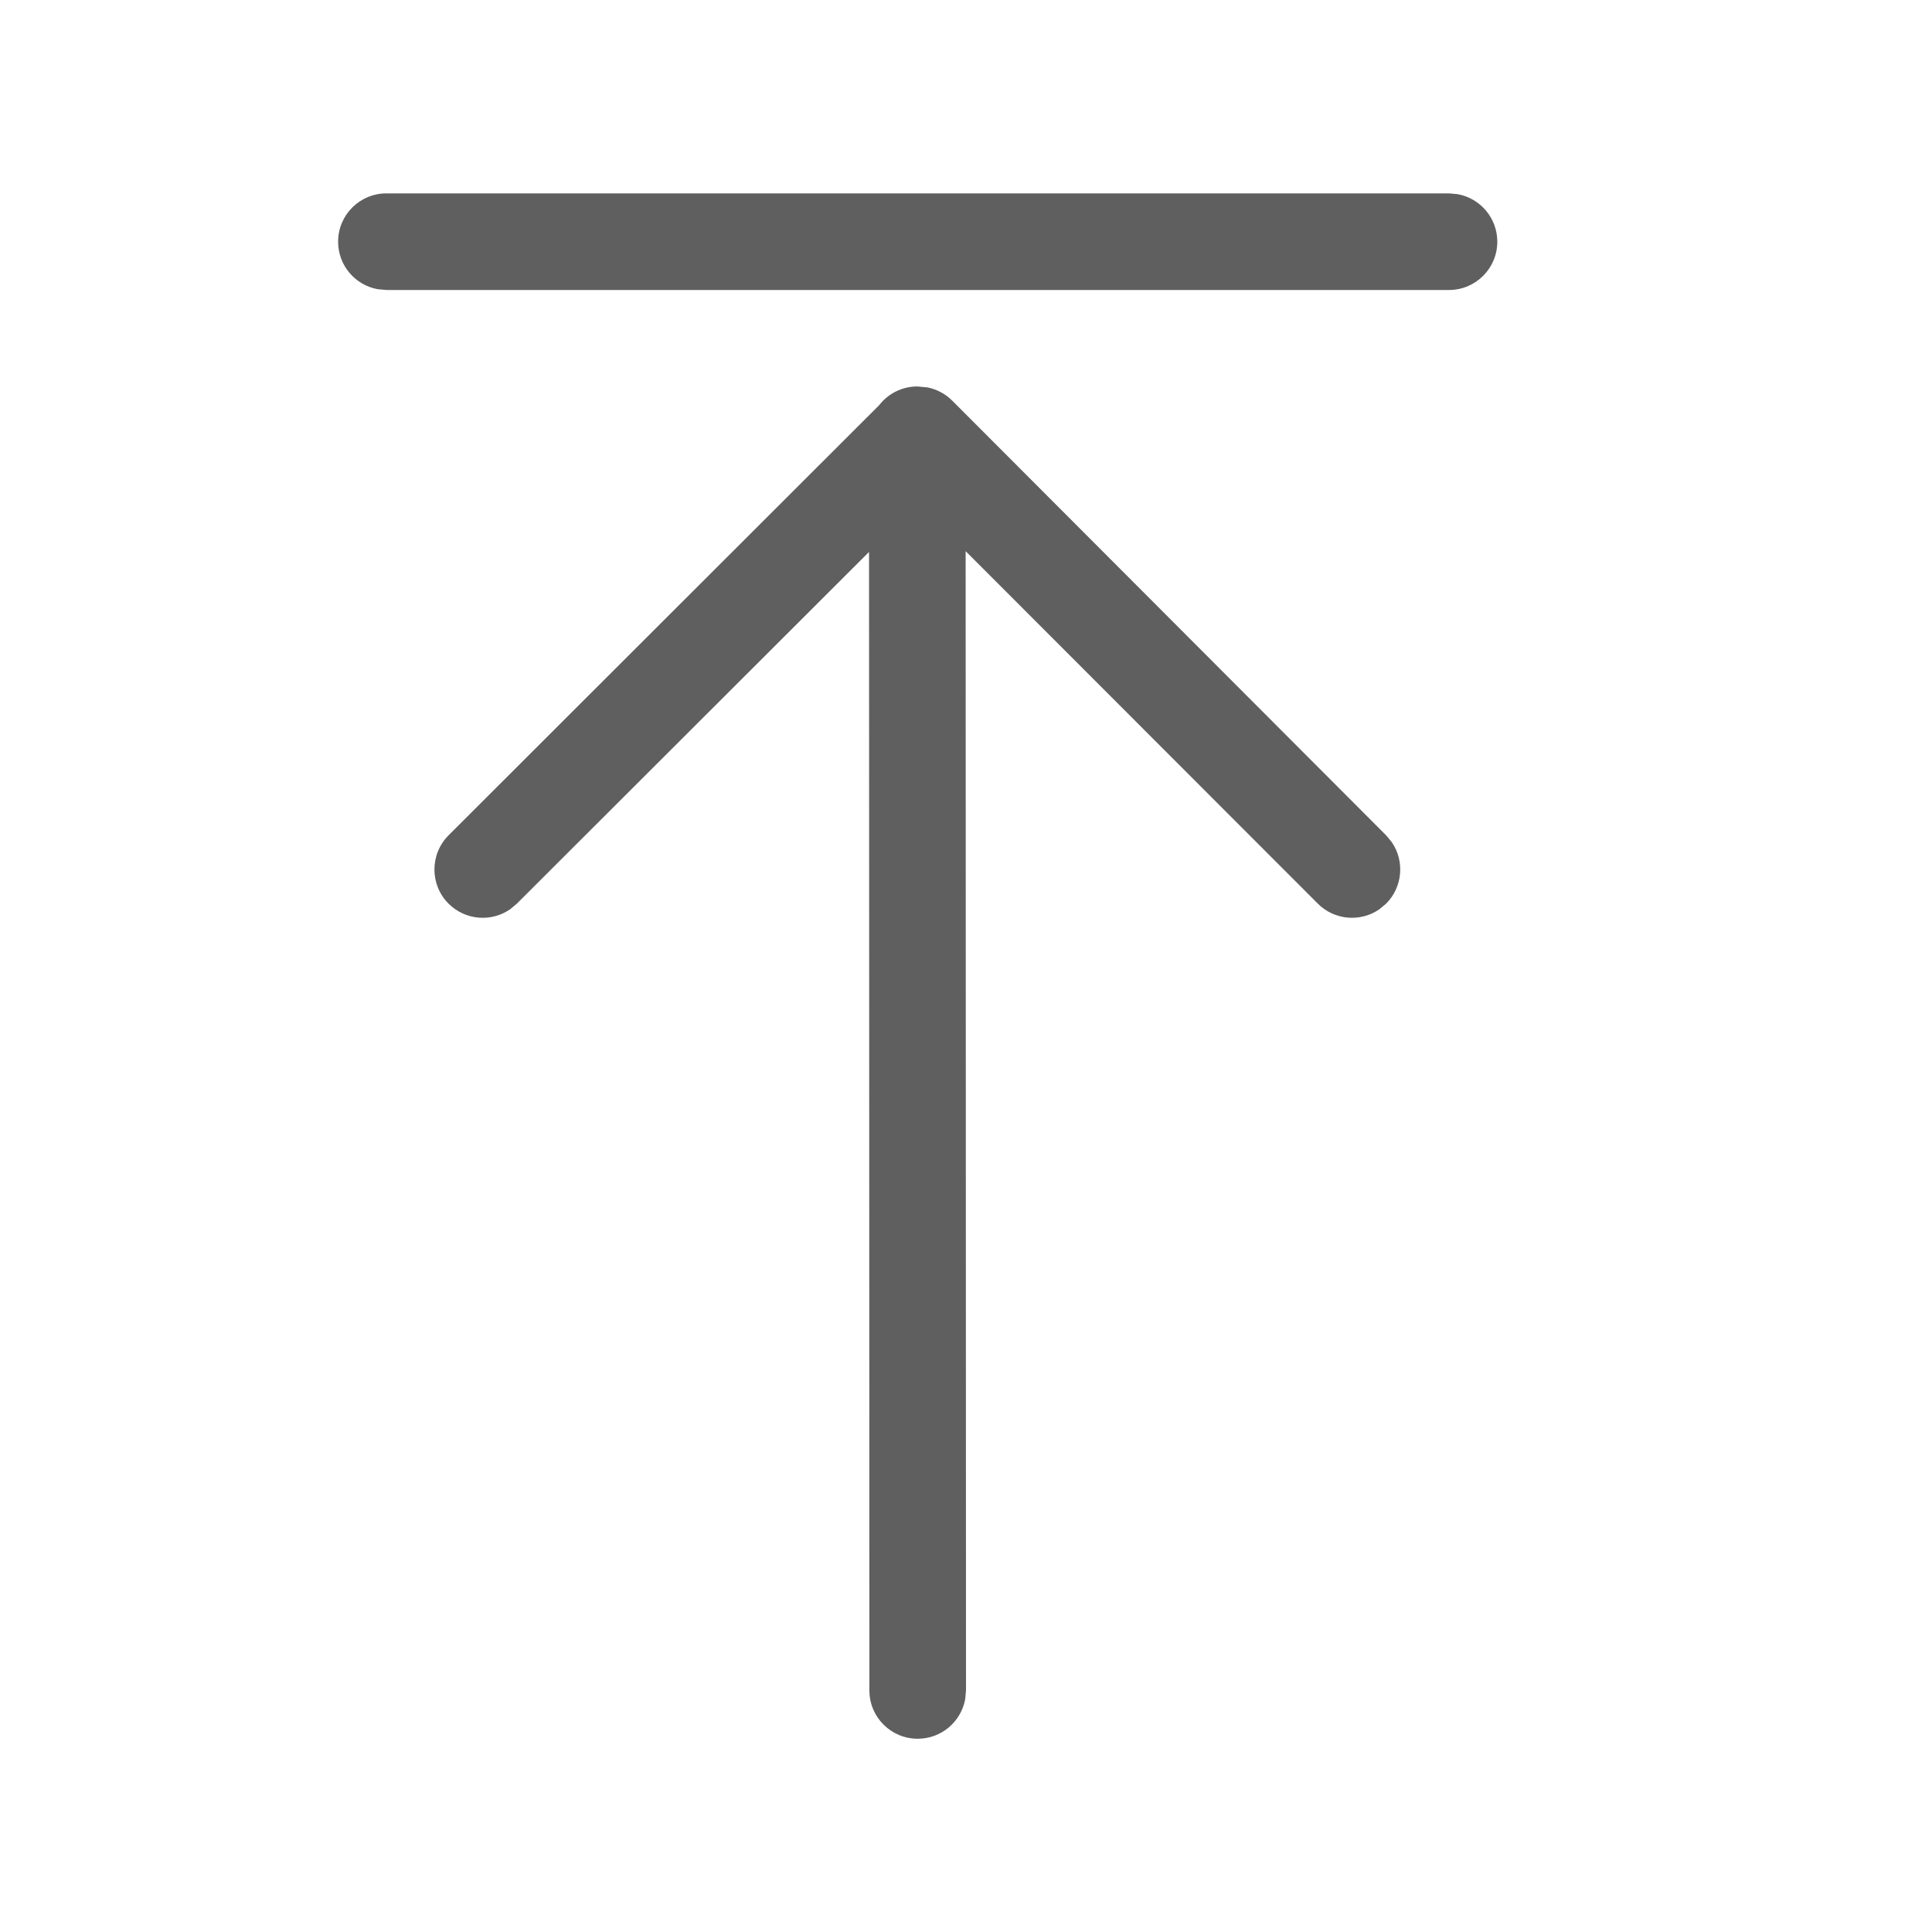
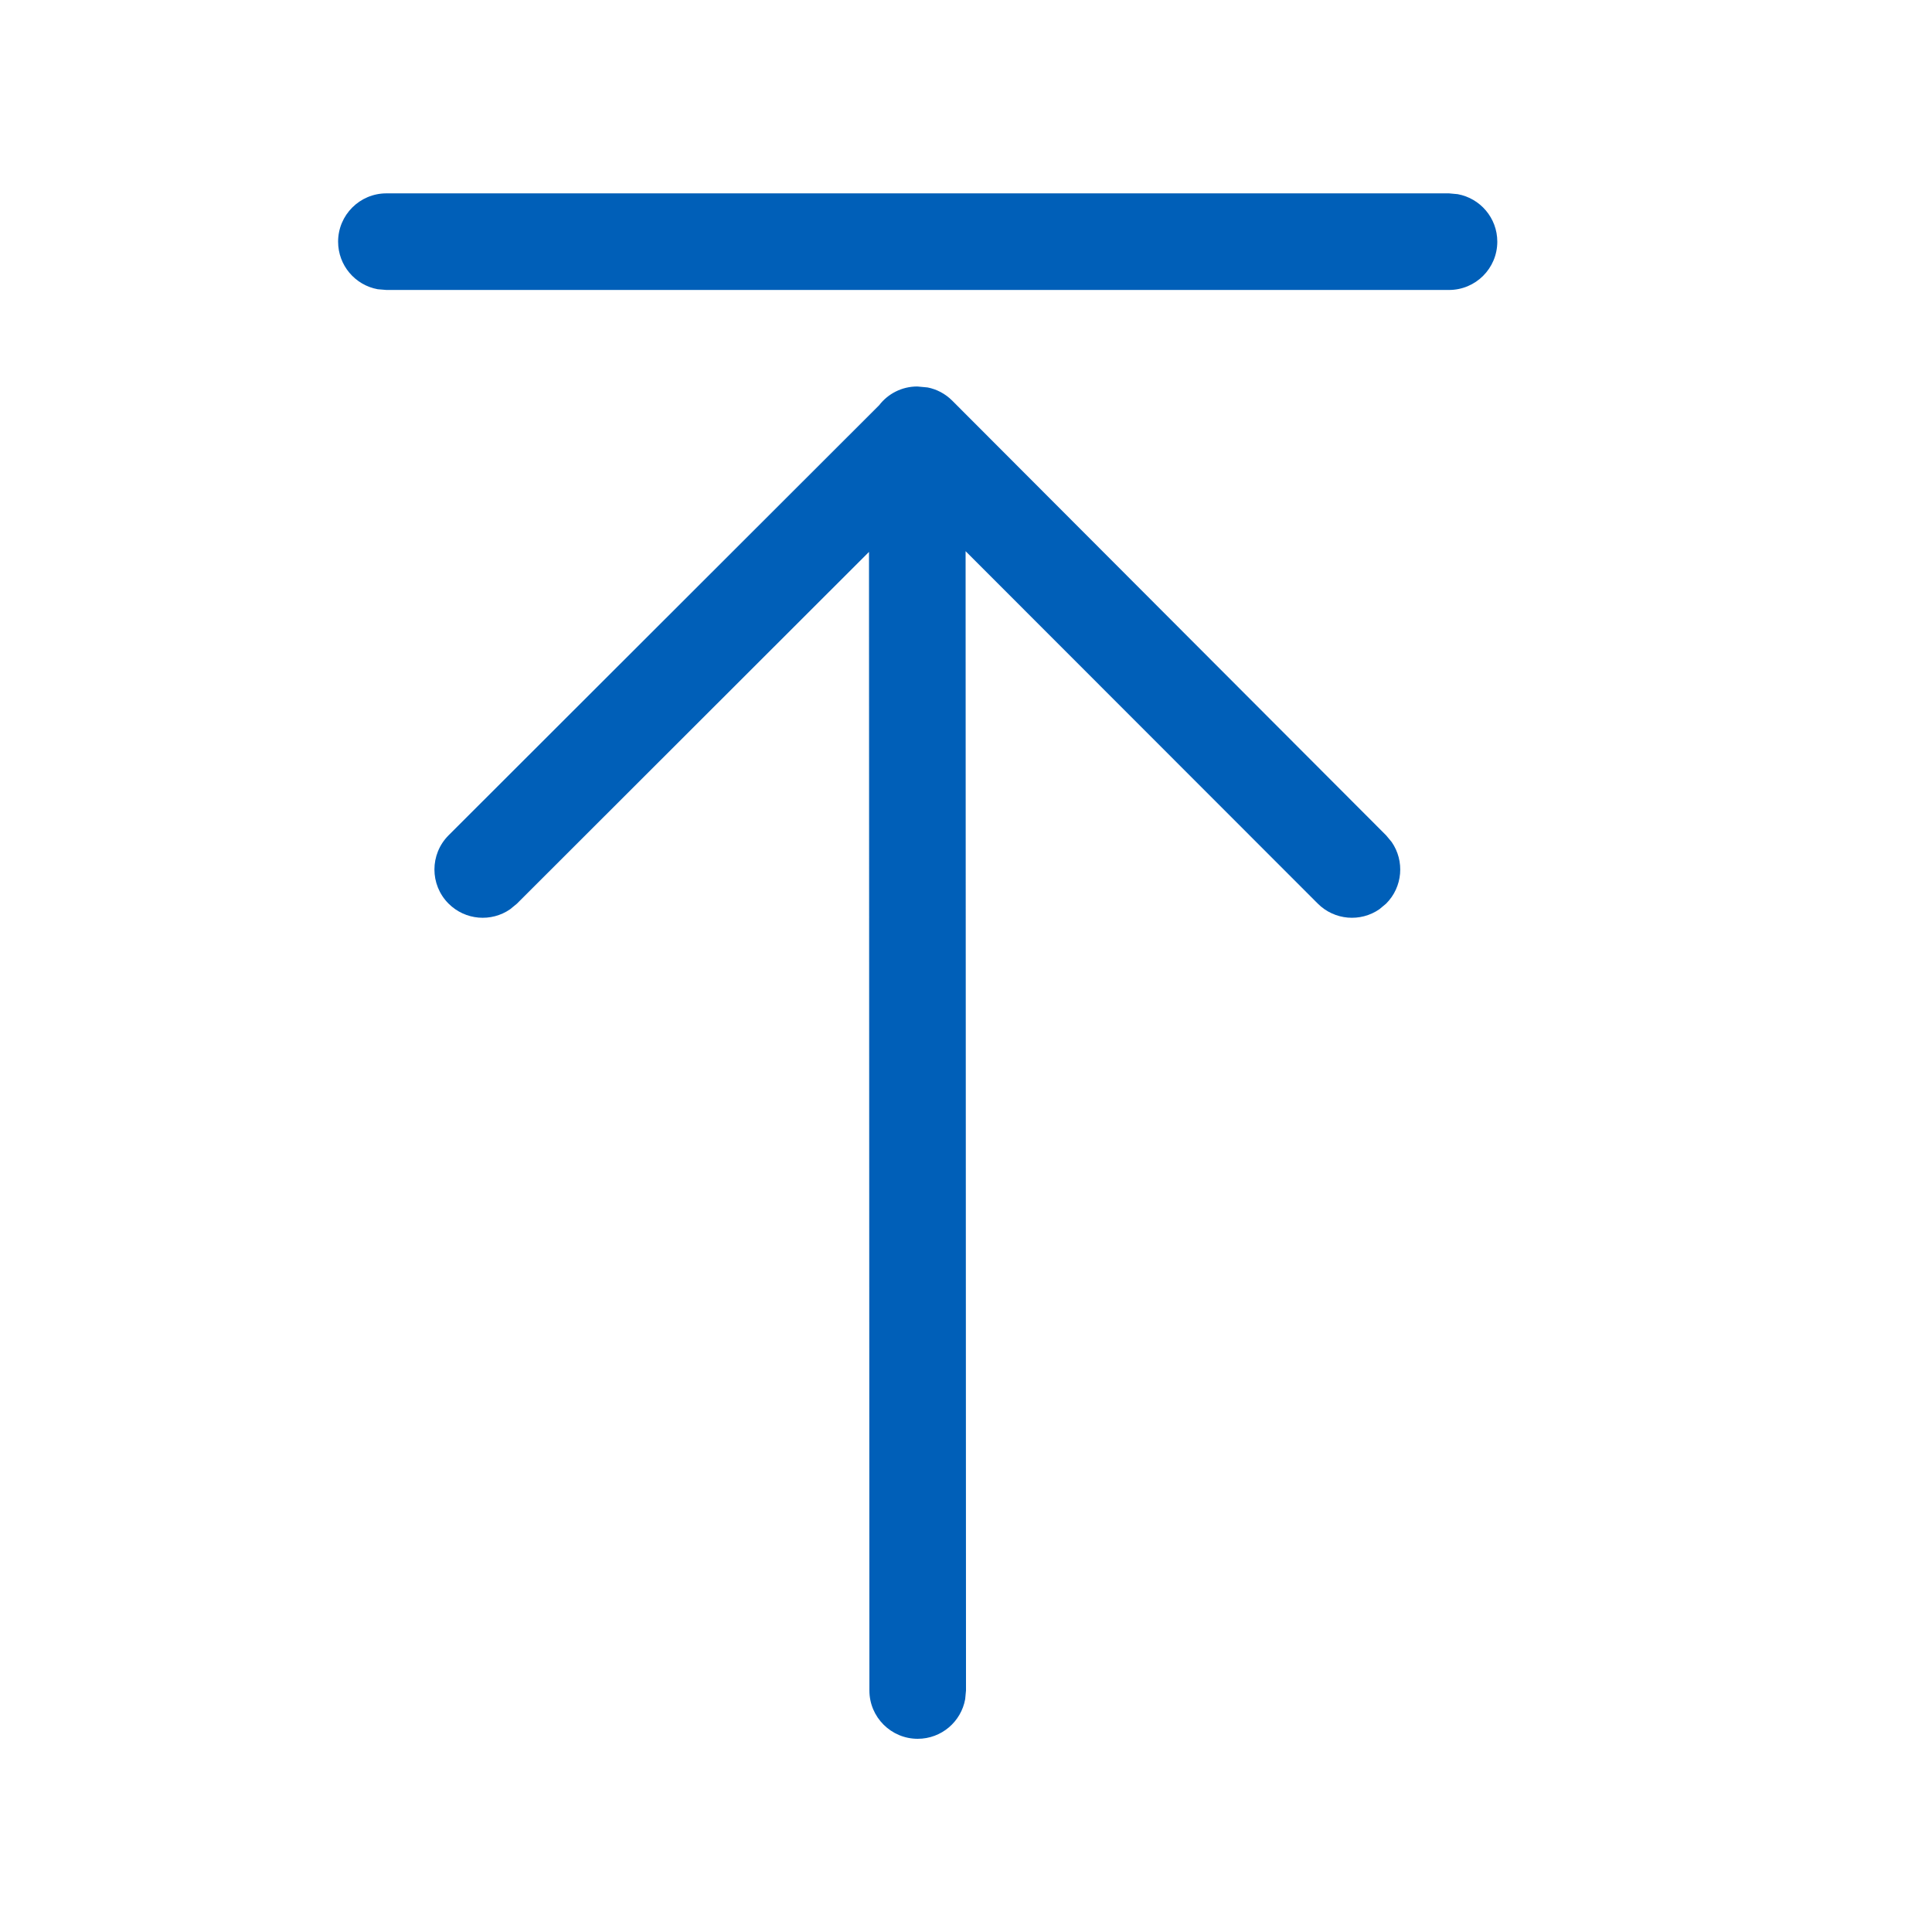
- <svg xmlns="http://www.w3.org/2000/svg" preserveAspectRatio="none" overflow="visible" style="display: block;" width="32" height="32" viewBox="0 0 32 32" fill="none">
+ <svg xmlns="http://www.w3.org/2000/svg" preserveAspectRatio="none" overflow="visible" style="display: block;" width="24" height="24" viewBox="0 0 24 24" fill="none">
  <g id="upload">
-     <path id="Vector" d="M24 4.803C24.442 4.803 24.8 4.445 24.8 4.003C24.8 3.61 24.517 3.284 24.144 3.216L24 3.203H6.4C5.958 3.203 5.6 3.561 5.6 4.003C5.6 4.396 5.883 4.723 6.256 4.79L6.4 4.803H24ZM15.2 28.799C15.593 28.799 15.919 28.516 15.987 28.143L16 27.999L15.994 9.129L21.826 14.966C22.104 15.245 22.535 15.276 22.847 15.06L22.958 14.968C23.235 14.69 23.267 14.259 23.051 13.947L22.959 13.836L15.772 6.636C15.656 6.52 15.513 6.447 15.363 6.417L15.194 6.401C14.936 6.401 14.707 6.523 14.561 6.712L7.43 13.835C7.118 14.148 7.117 14.654 7.429 14.967C7.707 15.245 8.138 15.276 8.45 15.06L8.561 14.967L14.394 9.142L14.4 28C14.4 28.442 14.758 28.799 15.2 28.799Z" fill="#5F5F5F" />
+     <path id="Vector" d="M18 3.602C18.331 3.602 18.6 3.334 18.6 3.002C18.6 2.708 18.388 2.463 18.108 2.412L18 2.402H4.8C4.469 2.402 4.2 2.671 4.2 3.002C4.2 3.297 4.412 3.542 4.692 3.593L4.8 3.602H18ZM11.4 21.6C11.695 21.6 11.94 21.387 11.99 21.107L12 21L11.995 6.847L16.37 11.225C16.578 11.433 16.901 11.457 17.135 11.295L17.218 11.226C17.427 11.018 17.45 10.694 17.288 10.46L17.219 10.377L11.829 4.977C11.742 4.89 11.635 4.835 11.523 4.813L11.395 4.801C11.202 4.801 11.03 4.892 10.921 5.034L5.573 10.376C5.338 10.611 5.338 10.991 5.572 11.225C5.78 11.433 6.103 11.457 6.337 11.295L6.421 11.226L10.795 6.856L10.8 21C10.8 21.331 11.069 21.6 11.4 21.6Z" fill="#005FB8" />
  </g>
</svg>
